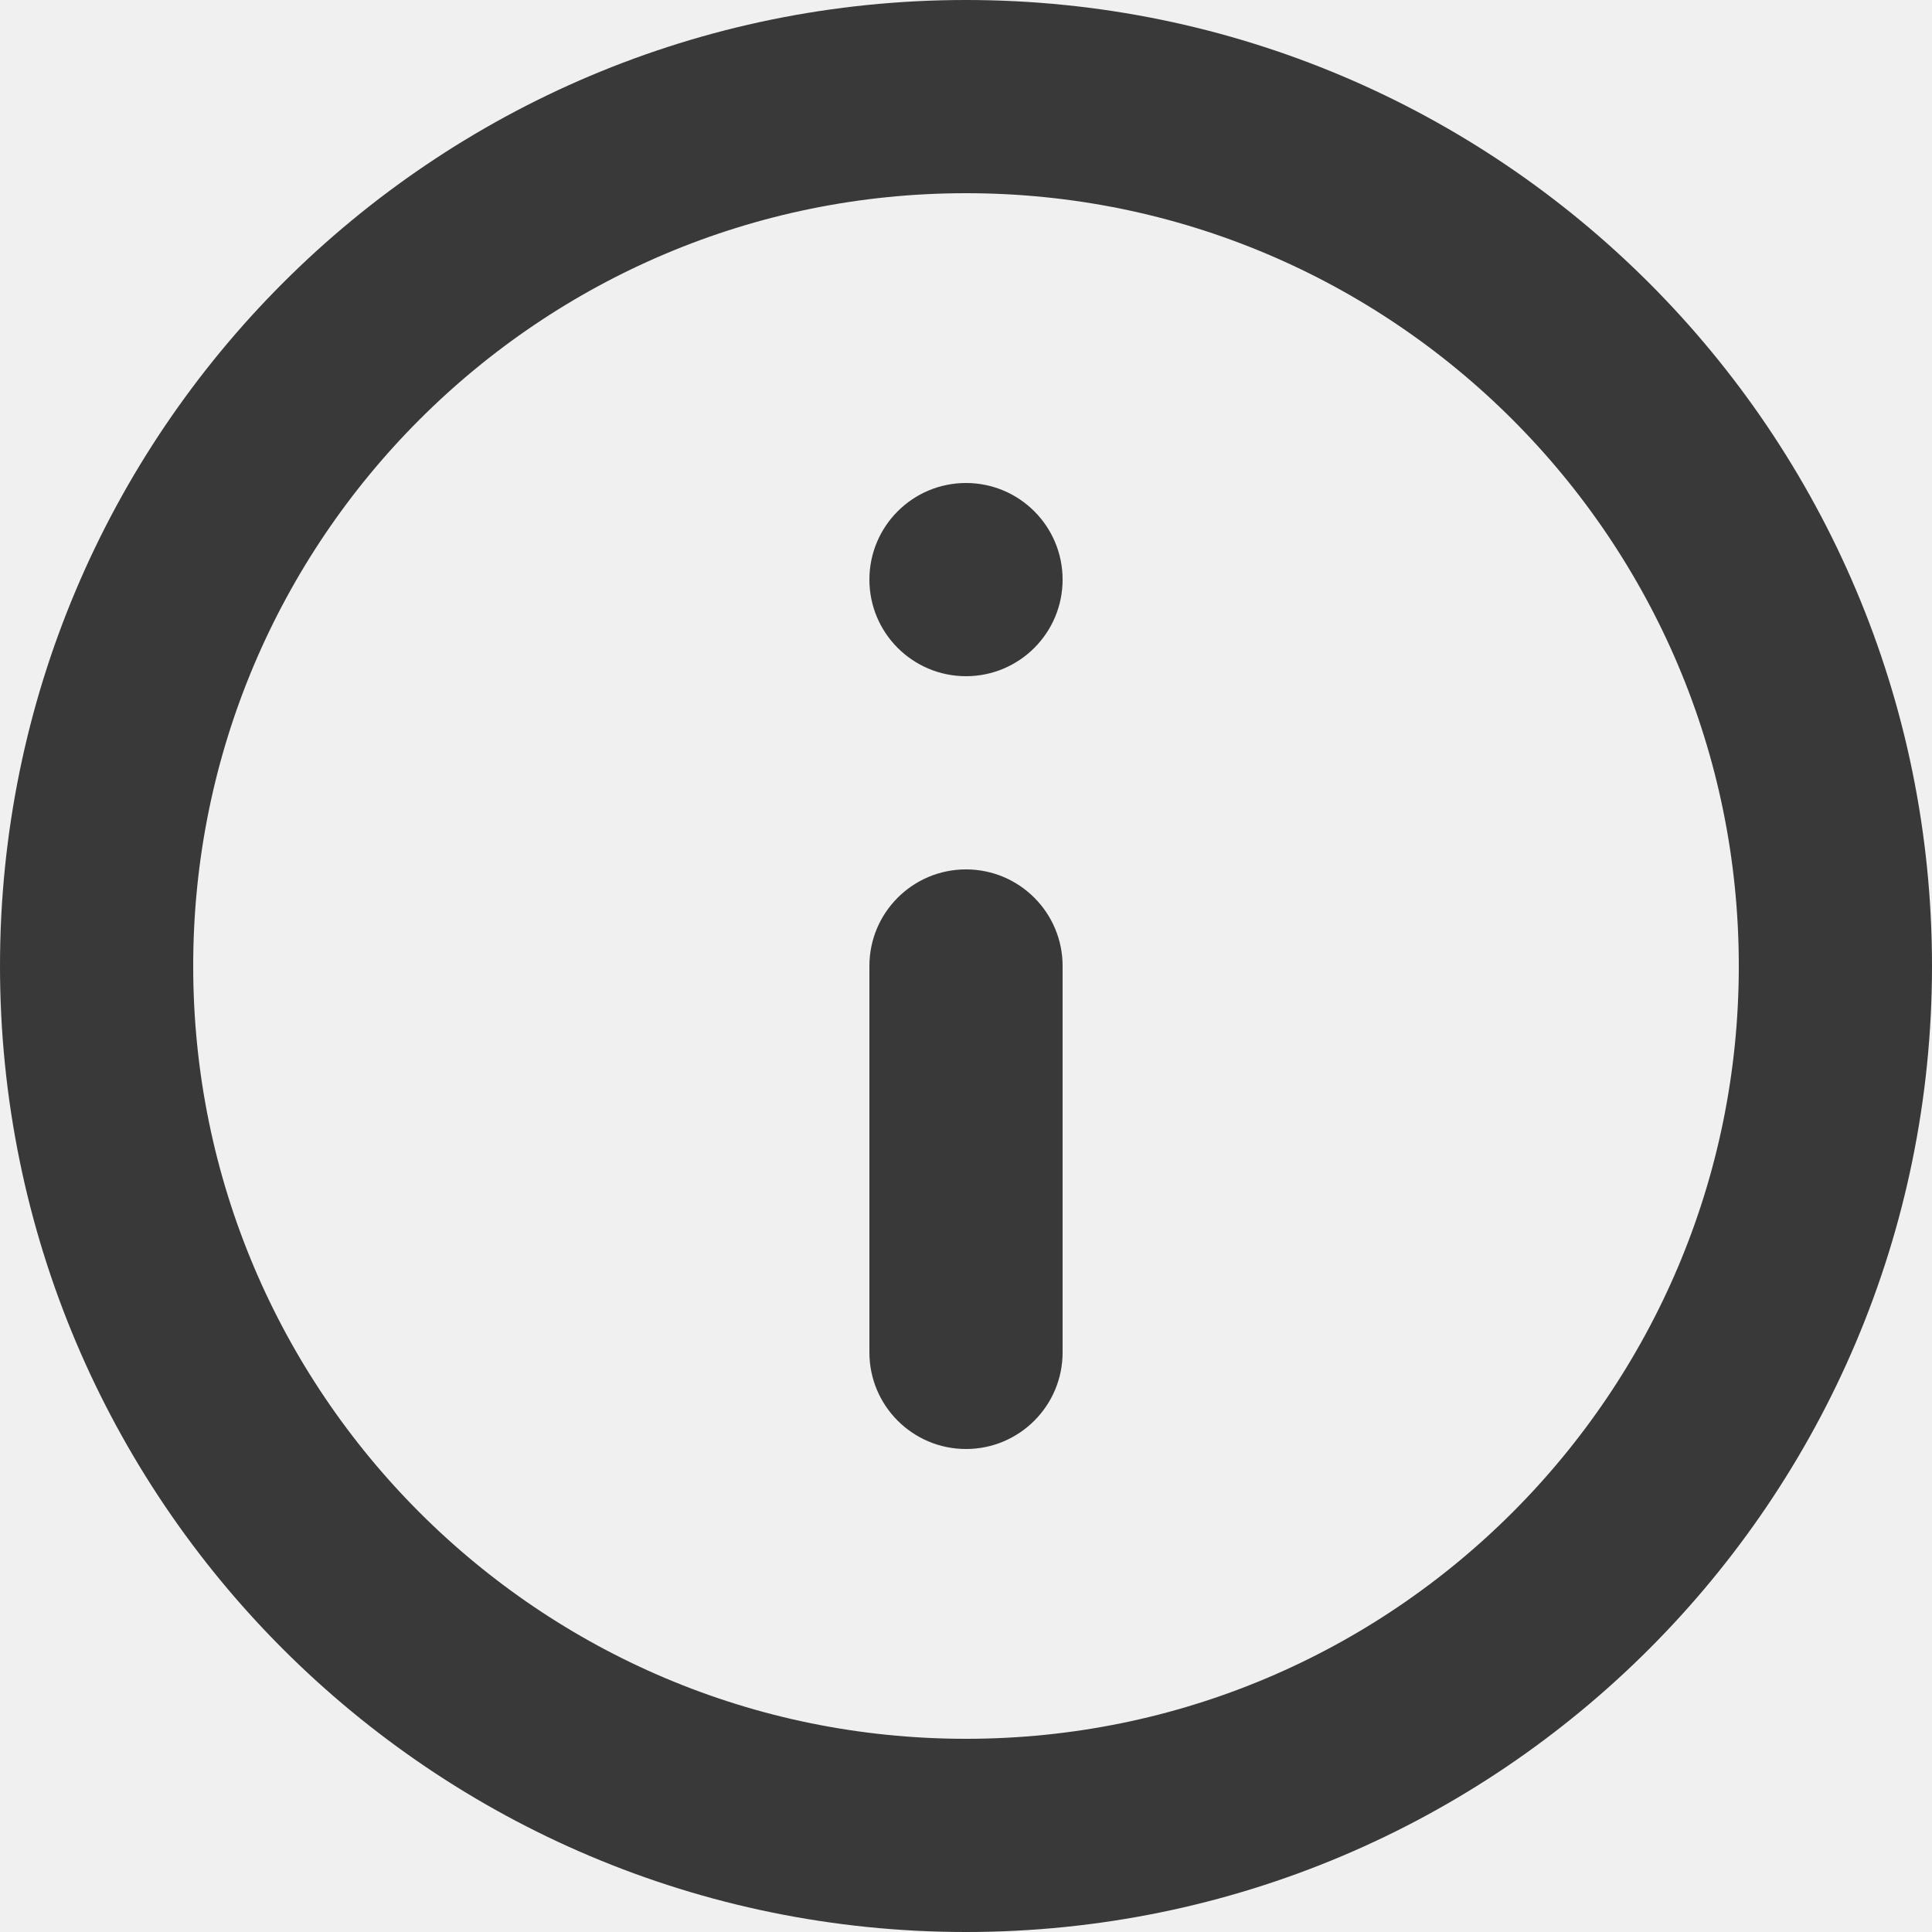
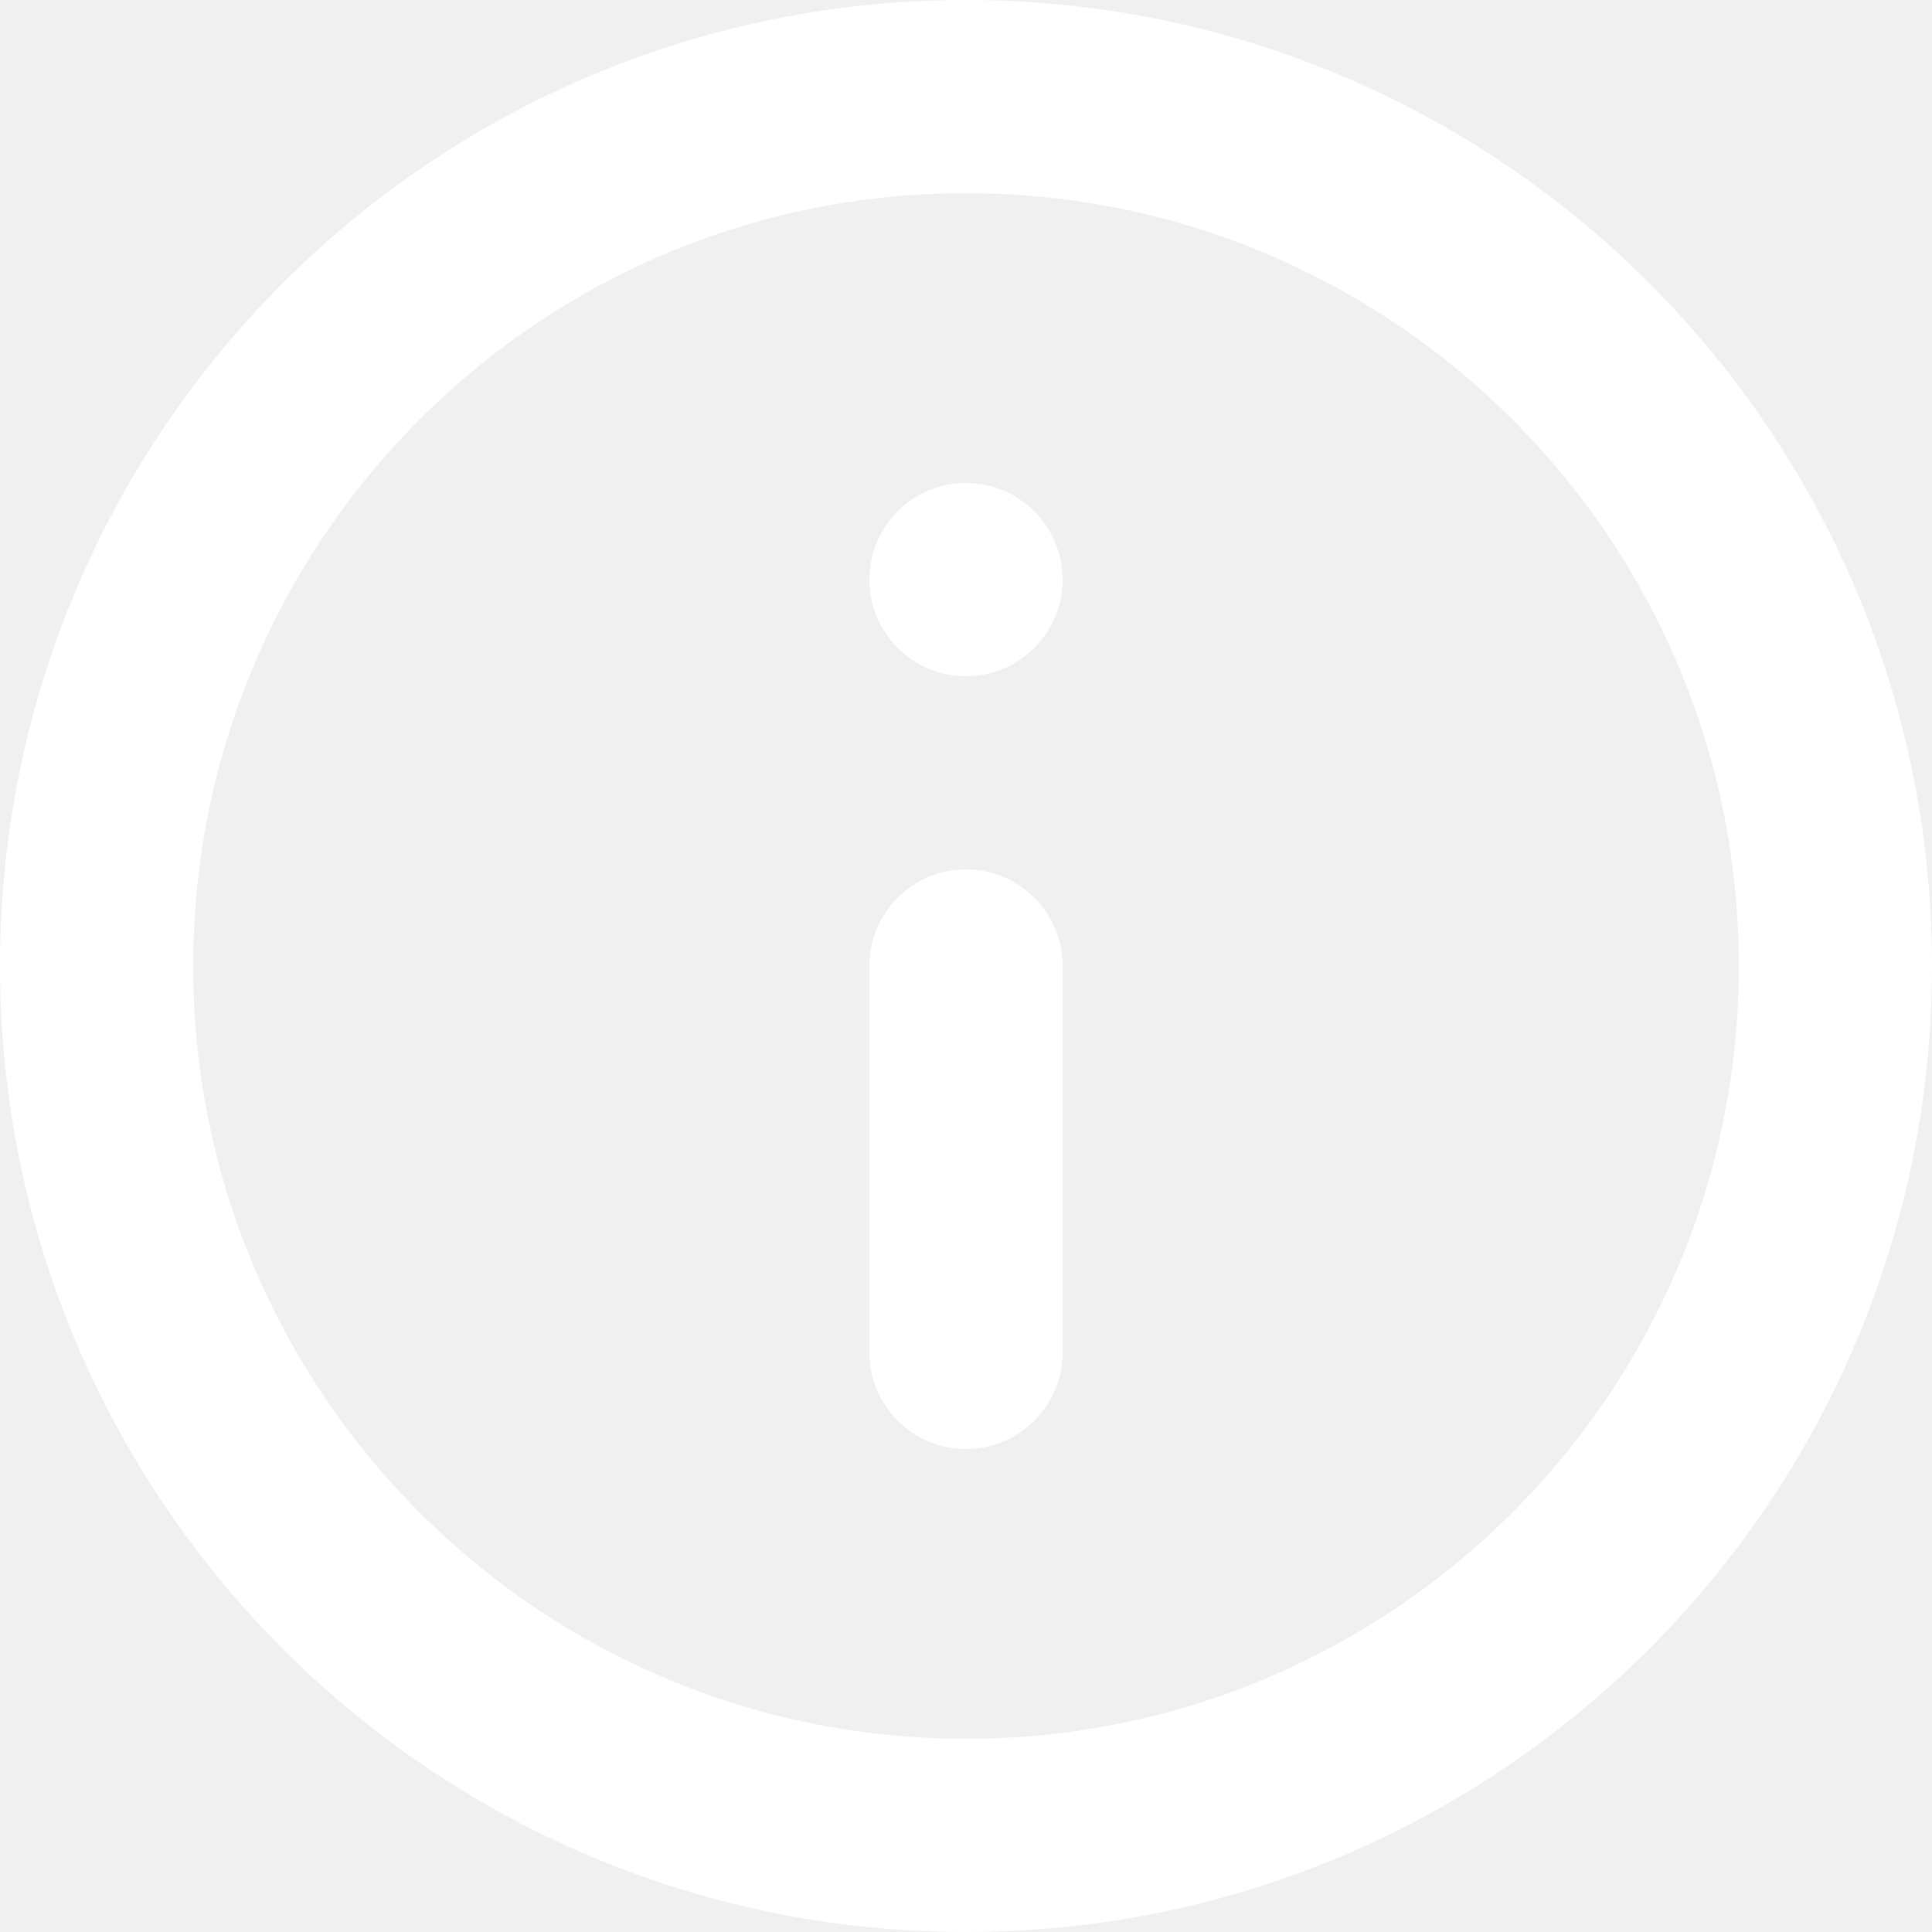
<svg xmlns="http://www.w3.org/2000/svg" width="20" height="20" viewBox="0 0 20 20" fill="none">
-   <rect x="1" y="1" width="18" height="18" rx="9" stroke="#393939" stroke-width="2" />
-   <rect x="9" y="9" width="2" height="6" rx="1" fill="#393939" />
-   <rect x="9" y="5" width="2" height="2" rx="1" fill="#393939" />
+   <rect x="1" y="1" width="18" height="18" rx="9" stroke="#ffffff" stroke-width="2" />
+   <rect x="9" y="9" width="2" height="6" rx="1" fill="#ffffff" />
+   <rect x="9" y="5" width="2" height="2" rx="1" fill="#ffffff" />
</svg>
